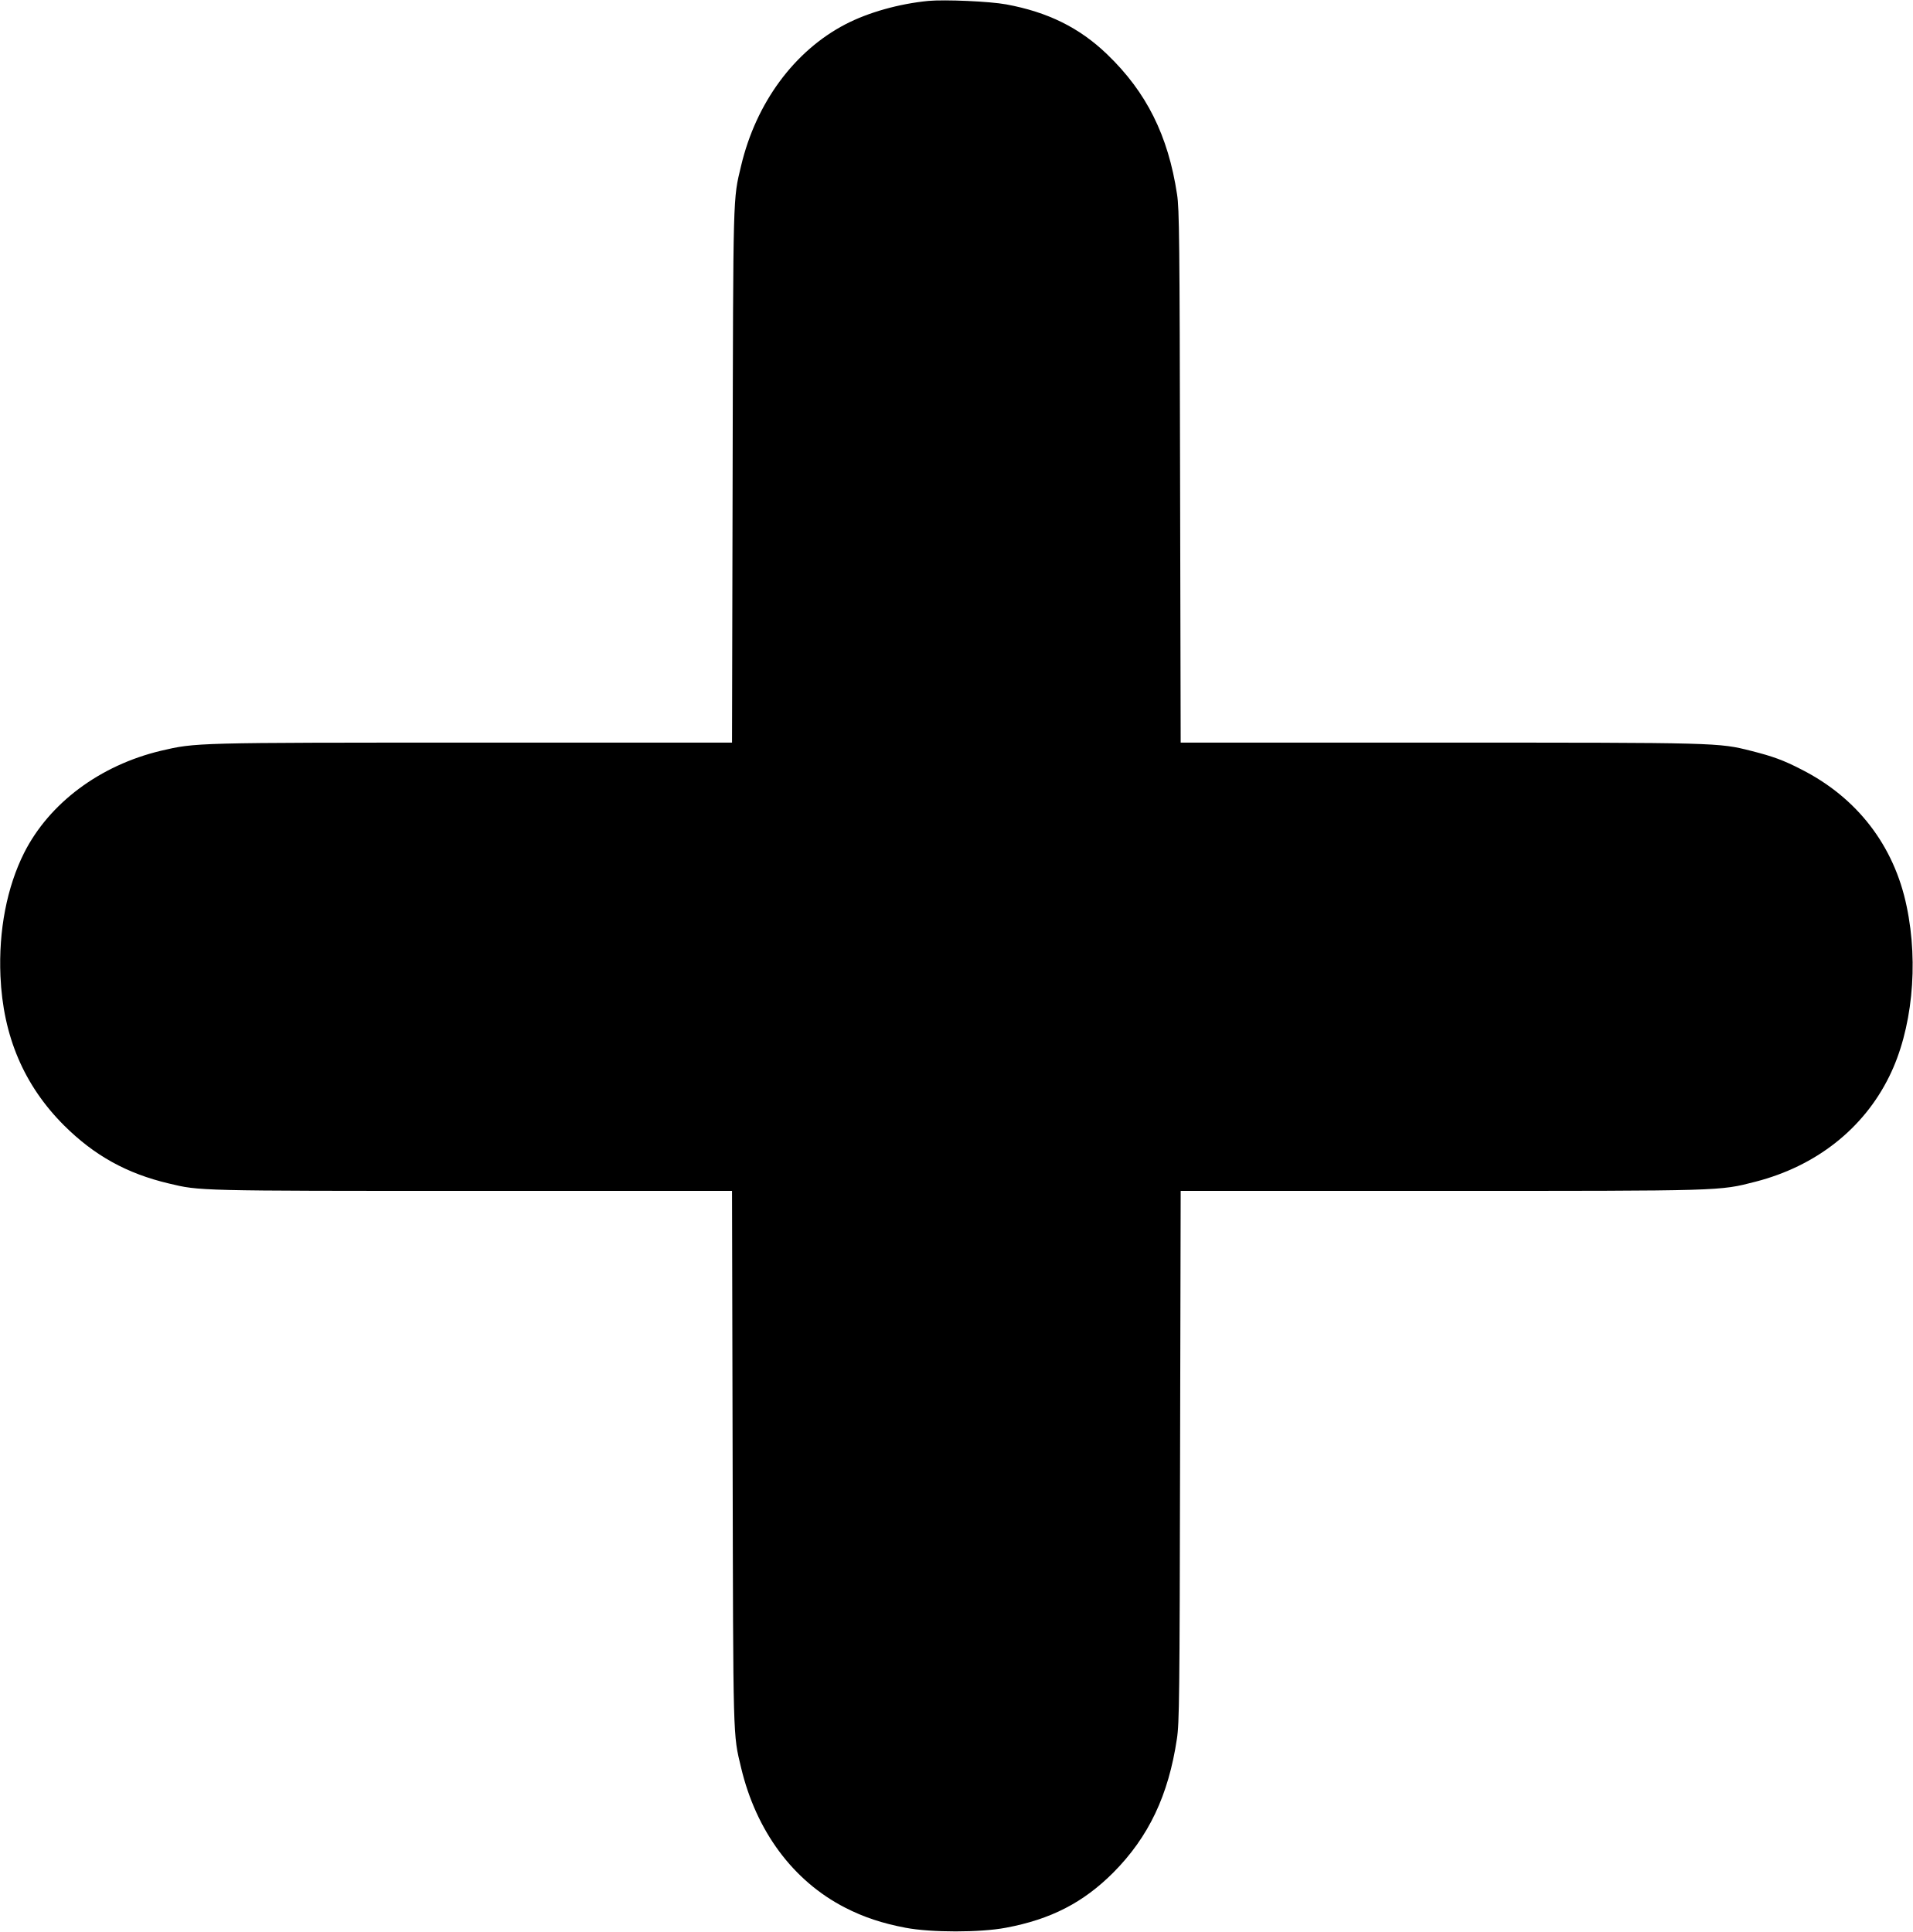
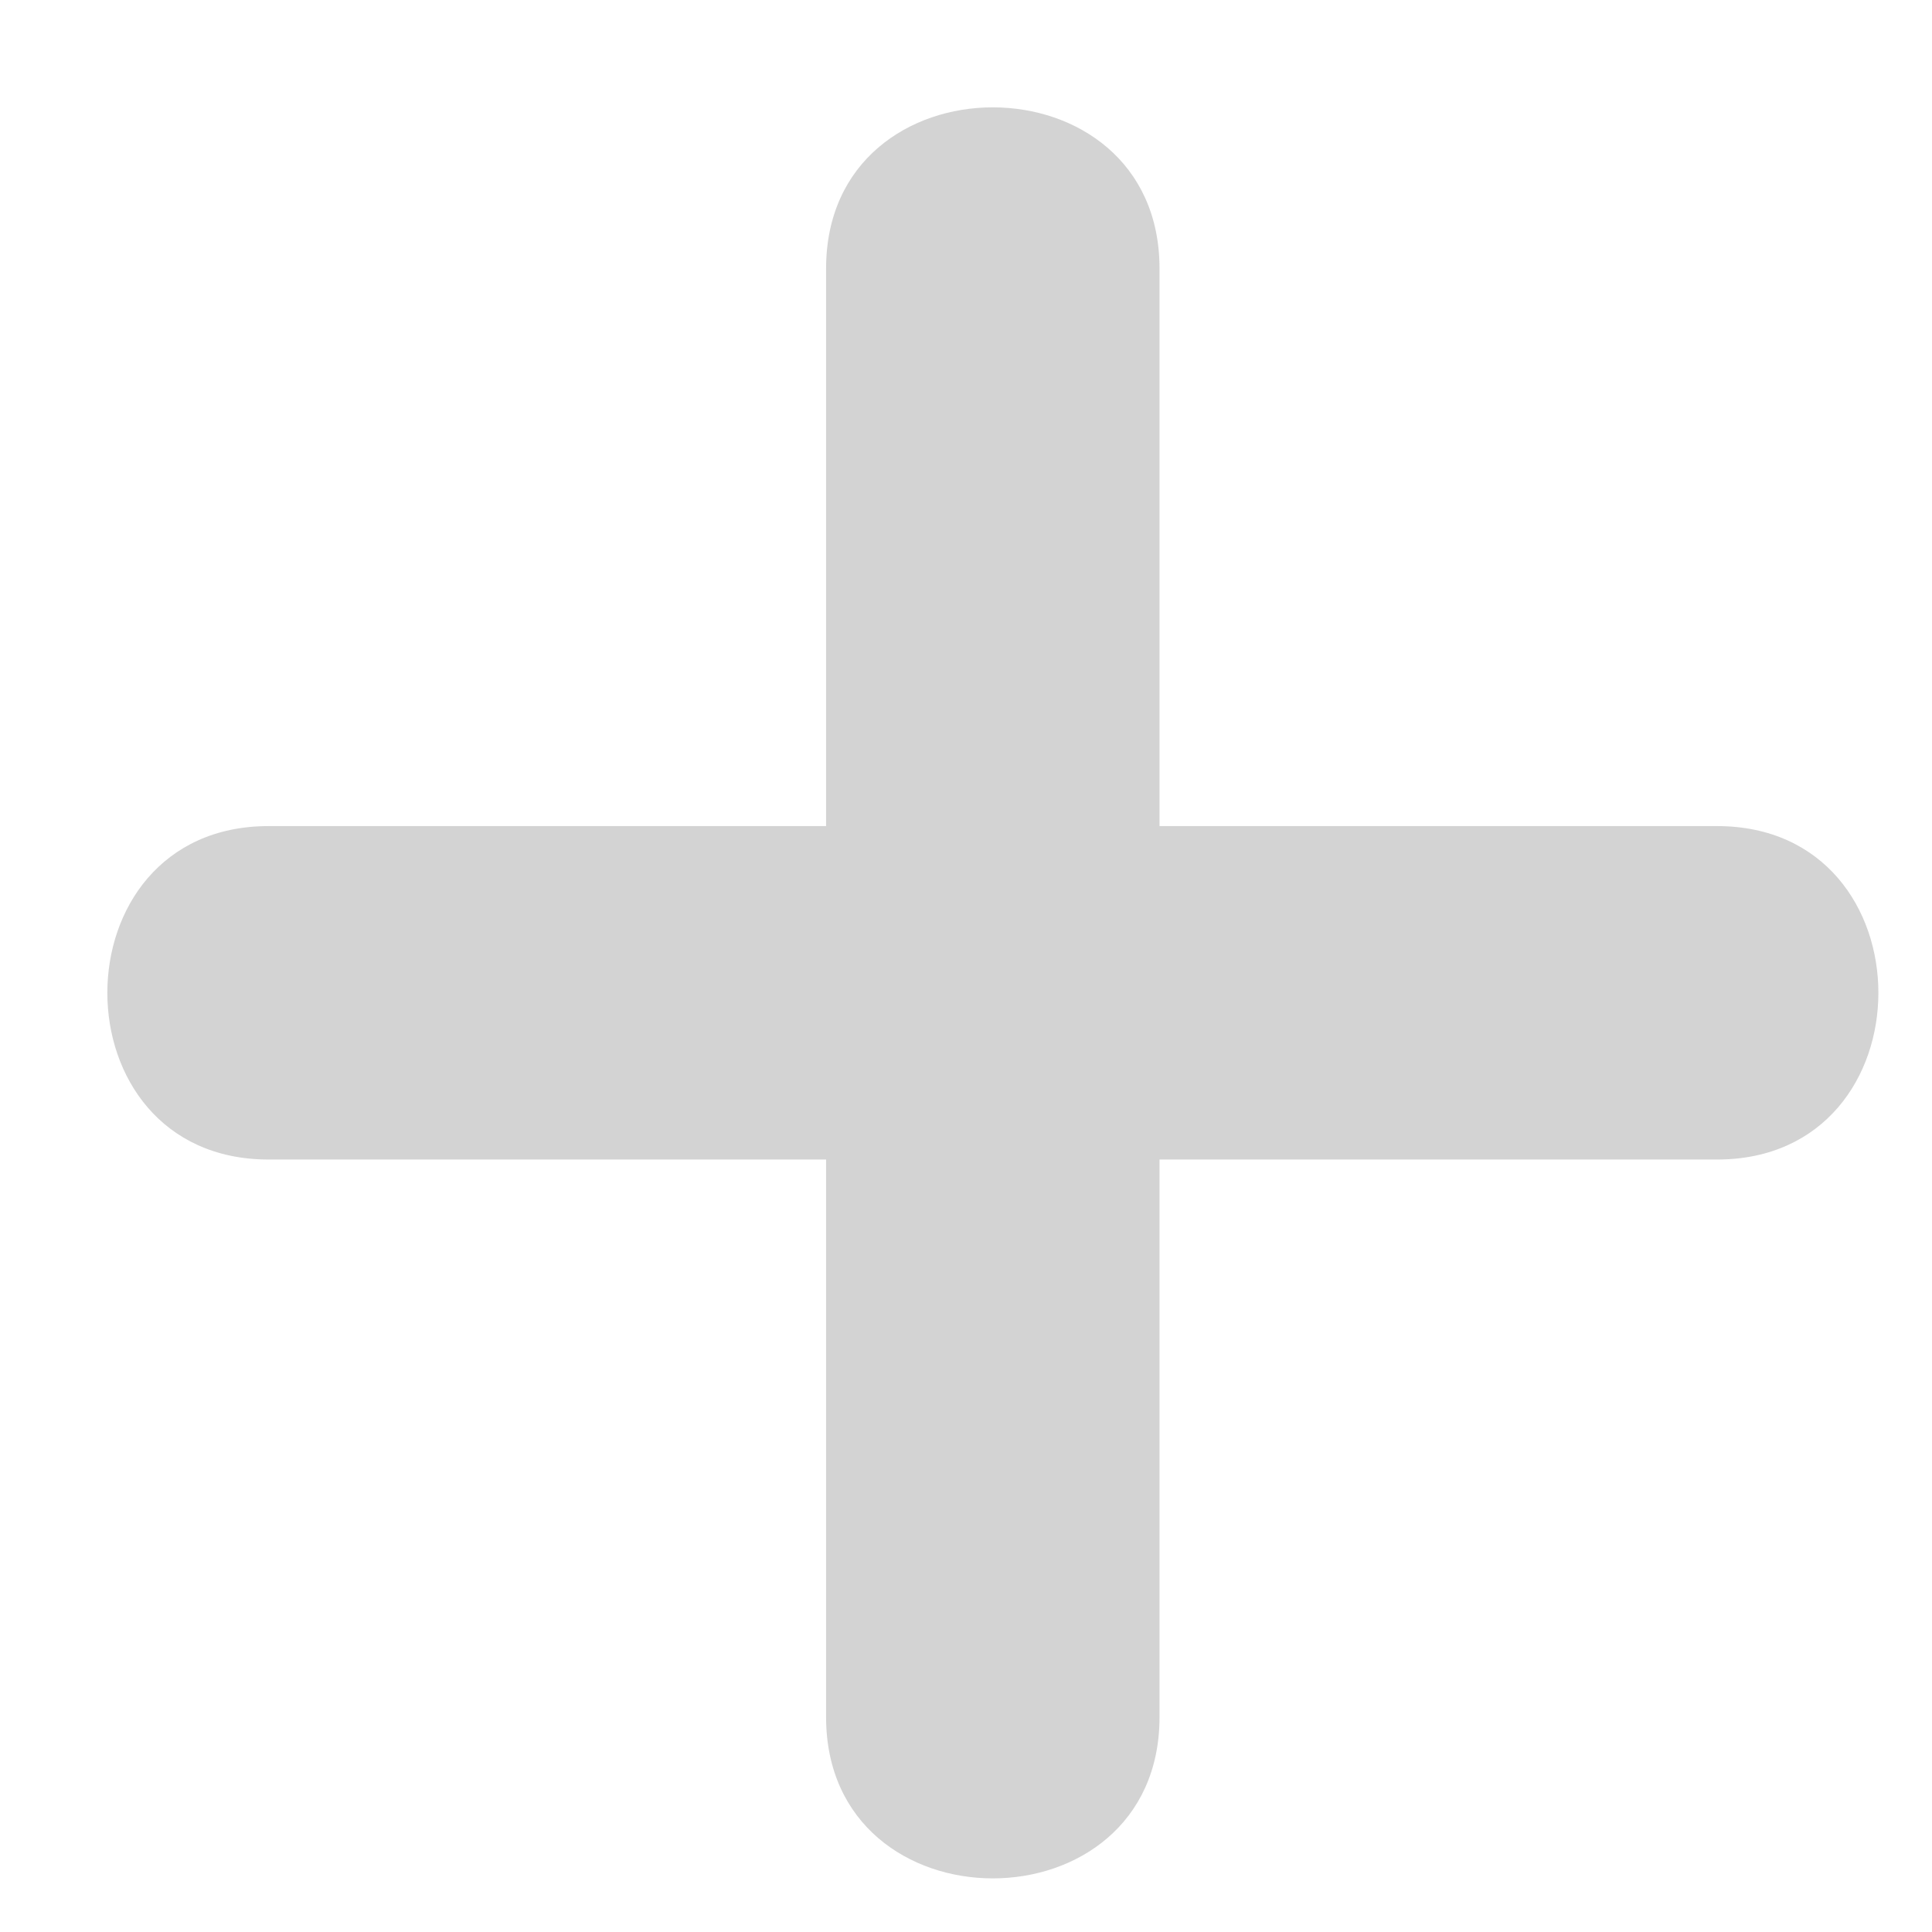
- <svg xmlns="http://www.w3.org/2000/svg" version="1.0" width="1267pt" height="1280pt" viewBox="0 0 1267 1280" preserveAspectRatio="xMidYMid meet">
-   <g transform="translate(0,1280) scale(0.1,-0.1)" fill="#000000" stroke="none">
-     <path d="M6150 12794 c-195 -19 -398 -76 -550 -155 -338 -176 -592 -520 -691 -938 -54 -226 -52 -157 -56 -2058 l-4 -1763 -1712 0 c-1854 0 -1839 0 -2071 -54 -403 -96 -739 -346 -906 -676 -114 -227 -170 -514 -157 -817 17 -398 156 -724 421 -989 200 -199 415 -319 695 -385 204 -49 183 -49 2013 -49 l1717 0 4 -1762 c4 -1902 2 -1833 56 -2059 100 -421 345 -751 688 -927 124 -64 249 -105 402 -134 168 -32 494 -32 663 0 300 56 514 167 713 366 234 236 365 511 421 886 16 105 18 270 21 1873 l4 1757 1717 0 c1888 0 1849 -1 2091 61 400 103 715 350 886 698 151 305 196 741 115 1126 -83 402 -328 720 -697 907 -120 62 -190 87 -332 123 -218 55 -211 55 -2068 55 l-1712 0 -4 1763 c-3 1564 -5 1774 -20 1869 -59 391 -203 678 -463 928 -184 177 -393 280 -669 331 -108 20 -406 33 -515 23z" />
-   </g>
+ <svg xmlns="http://www.w3.org/2000/svg" width="12" height="12" viewBox="0 0 12 12" fill="none">
+   <path d="M10.665 5.131H7.202V1.668C7.202 0.333 5.131 0.333 5.131 1.668V5.131H1.668C0.333 5.131 0.333 7.202 1.668 7.202H5.131V10.665C5.131 12.001 7.202 12.001 7.202 10.665V7.202H10.665C12.001 7.202 12.001 5.131 10.665 5.131Z" fill="#D3D3D3" />
</svg>
